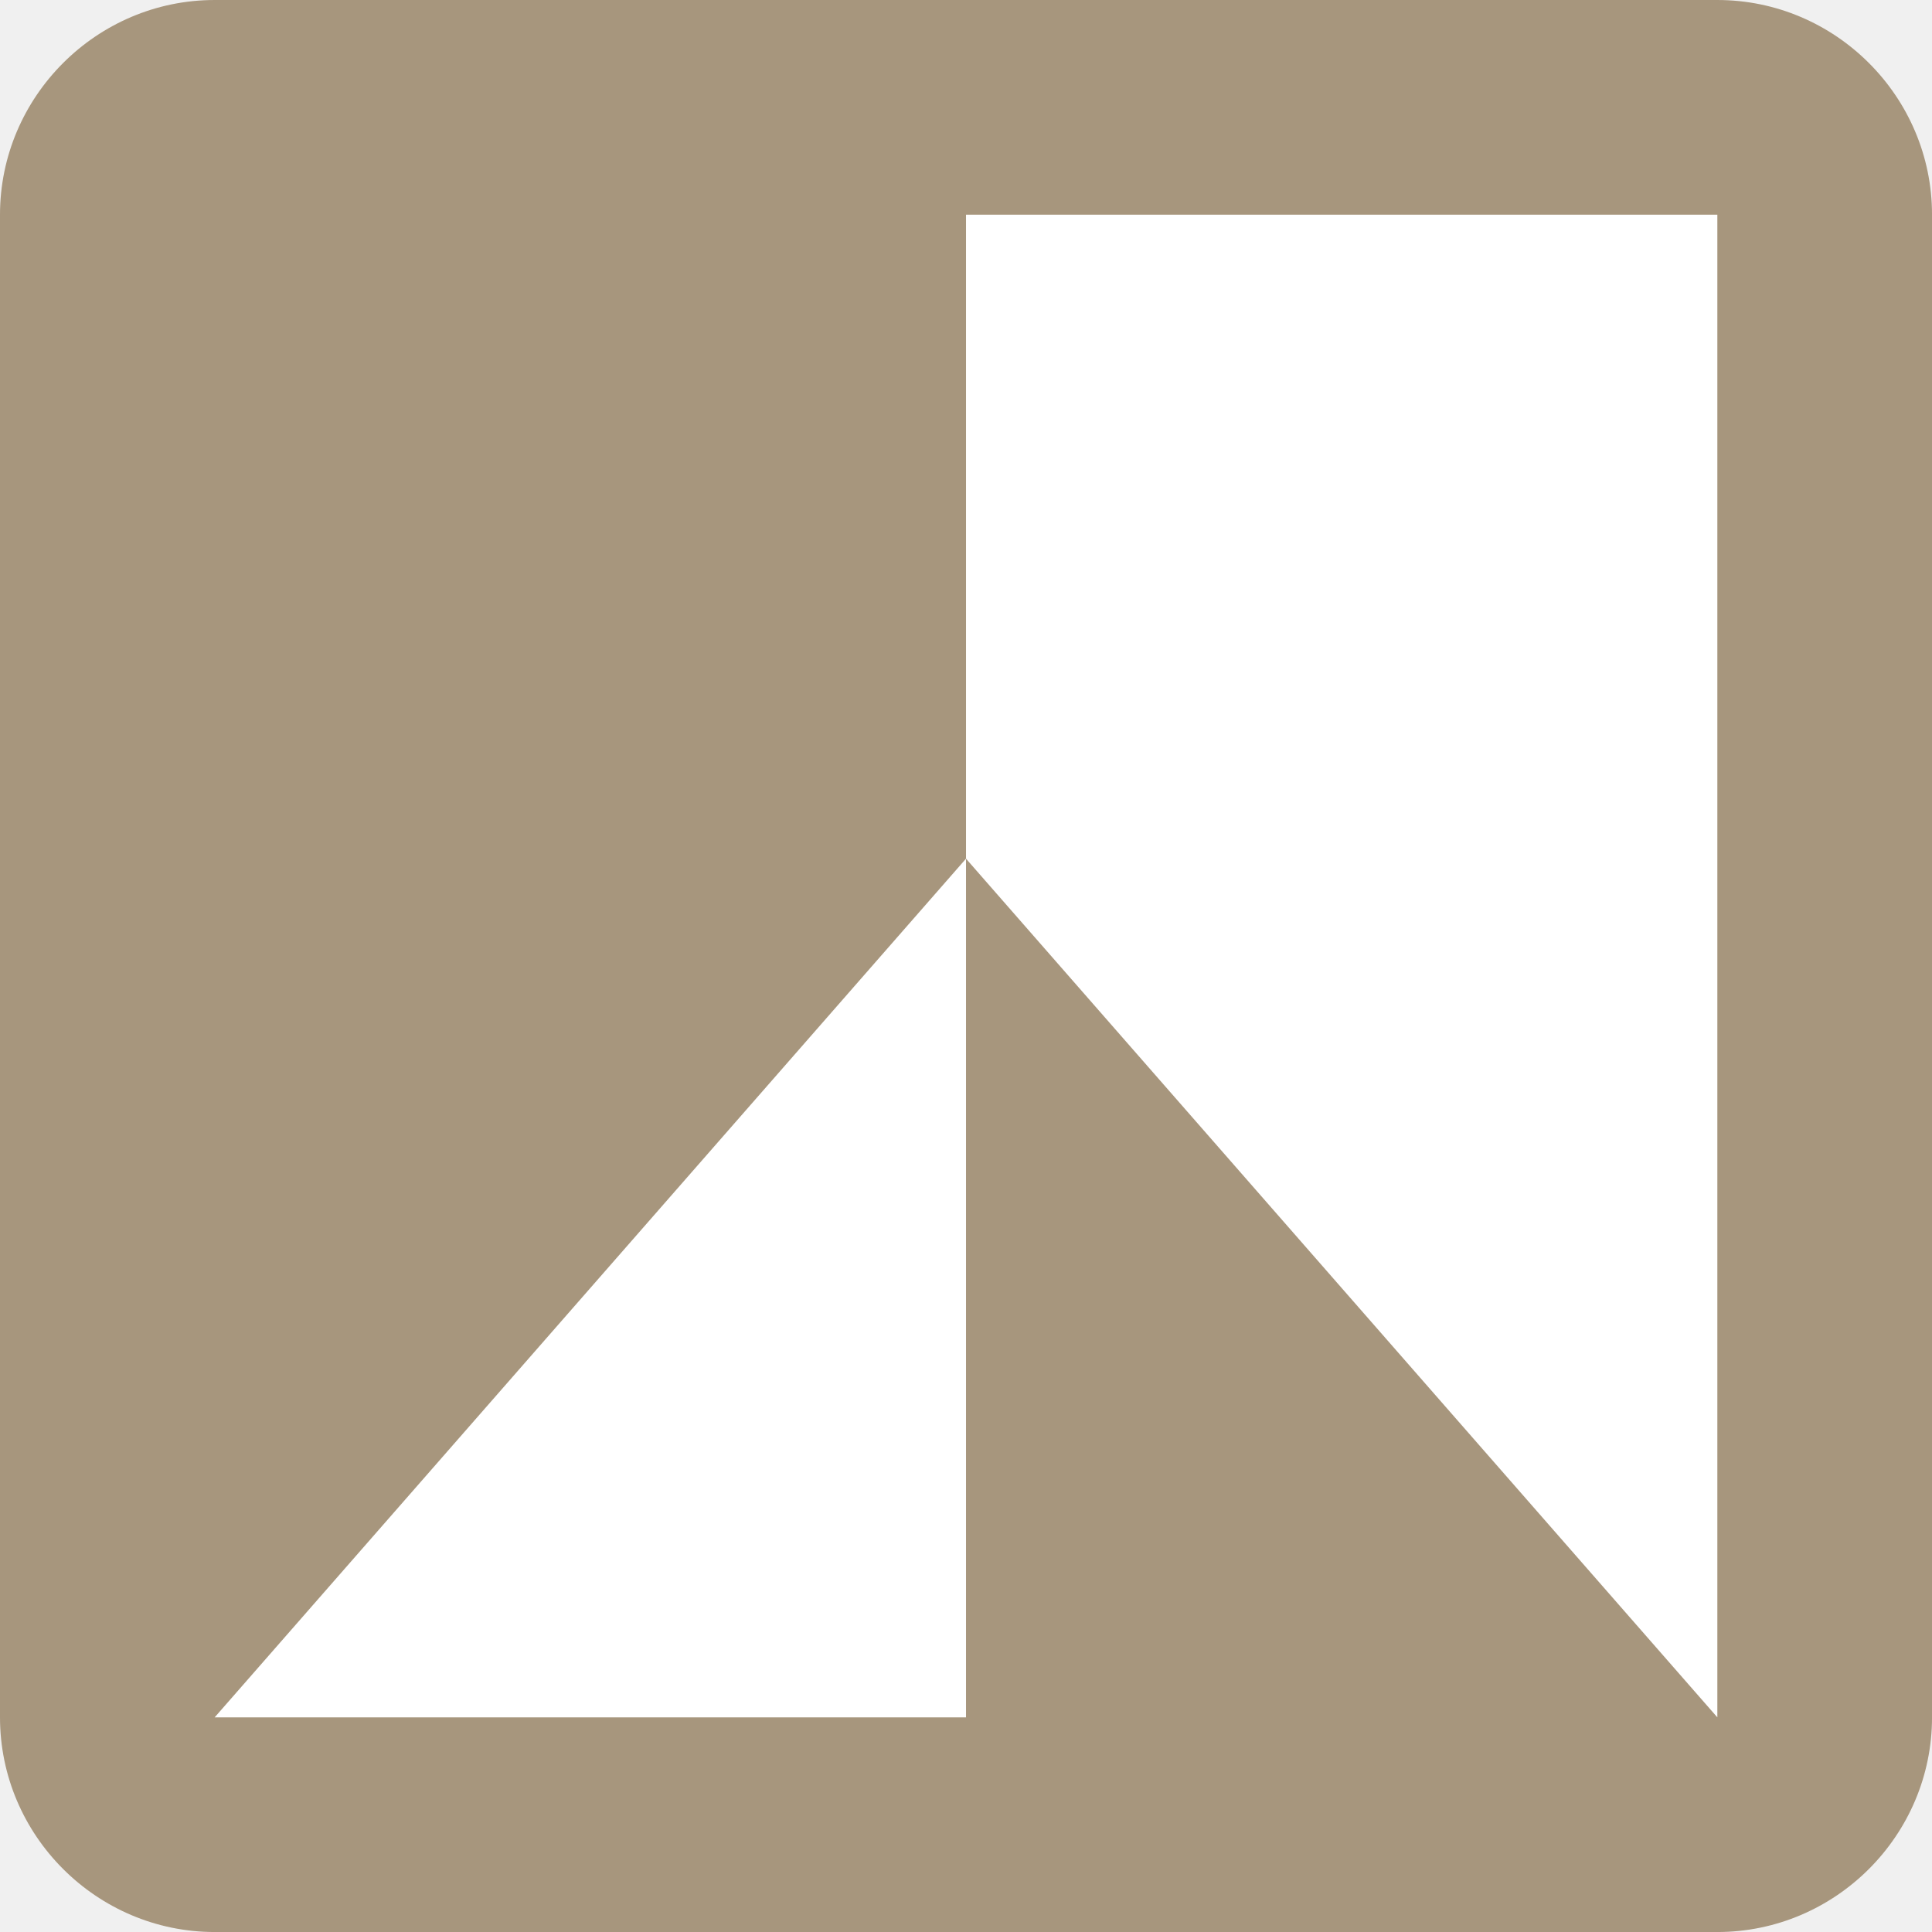
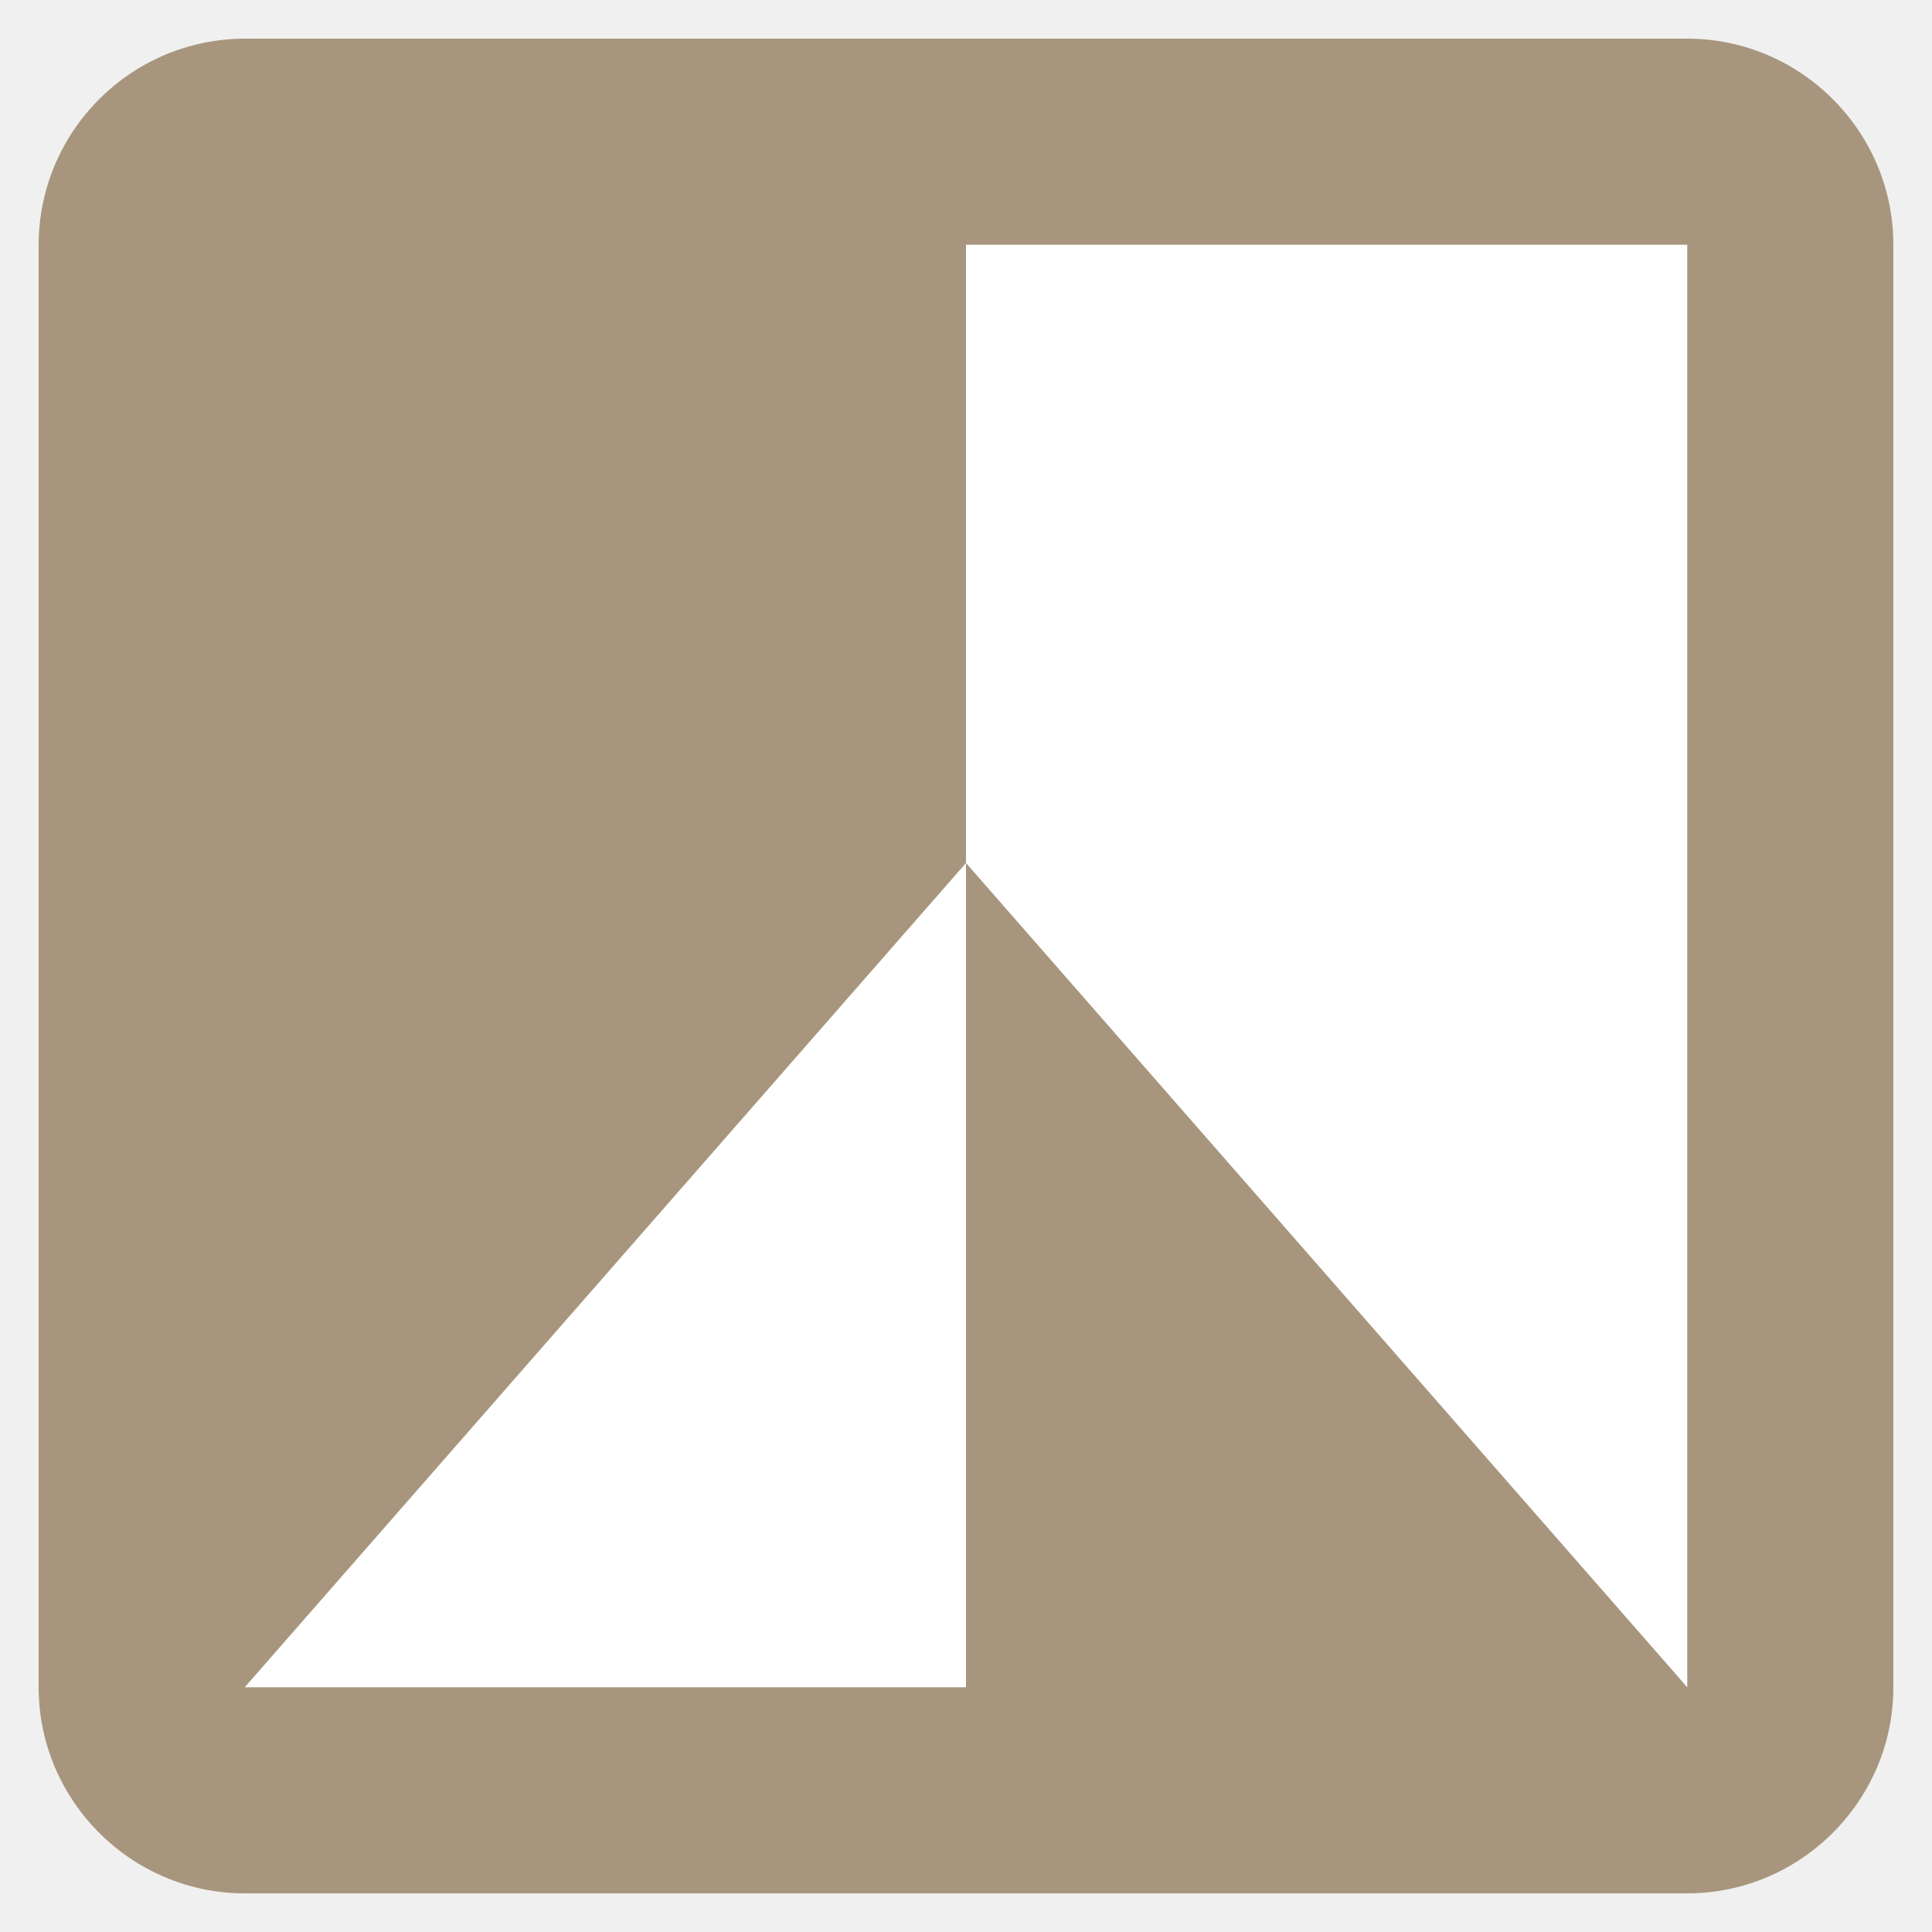
- <svg xmlns="http://www.w3.org/2000/svg" viewBox="1806.997 -2172.412 102.145 102.145" width="102.145" height="102.145">
+ <svg xmlns="http://www.w3.org/2000/svg" width="25" height="25" viewBox="-872.5 -3770.5 25 25">
  <g fill="none">
-     <path d="M1816.731-2166.678h82.678a4 4 0 0 1 4 4V-2080a4 4 0 0 1-4 4h-82.678a4 4 0 0 1-4-4v-82.678a4 4 0 0 1 4-4Z" fill="#fff" />
-     <path d="M1897.793-2172.412h-79.446c-6.242 0-11.35 5.107-11.35 11.35v79.446c0 6.242 5.108 11.35 11.35 11.35h79.446c6.243 0 11.35-5.108 11.35-11.35v-79.446c0-6.243-5.107-11.35-11.35-11.35Zm0 90.796-39.723-45.398v45.398h-39.723l39.723-45.398v-34.048h39.723v79.446Z" fill="#a7967d" />
+     <path fill="#fff" d="M-869.713-3768.653h19.426c.52 0 .94.421.94.94v19.426a.94.94 0 0 1-.94.94h-19.426a.94.94 0 0 1-.94-.94v-19.426c0-.519.42-.94.94-.94Z" />
+     <path fill="#a7967d" d="M-850.667-3770h-18.666a2.675 2.675 0 0 0-2.667 2.667v18.666c0 1.467 1.2 2.667 2.667 2.667h18.666c1.467 0 2.667-1.2 2.667-2.667v-18.666c0-1.467-1.2-2.667-2.667-2.667Zm0 21.333-9.333-10.666v10.666h-9.333l9.333-10.666v-8h9.333v18.666Z" />
  </g>
</svg>
